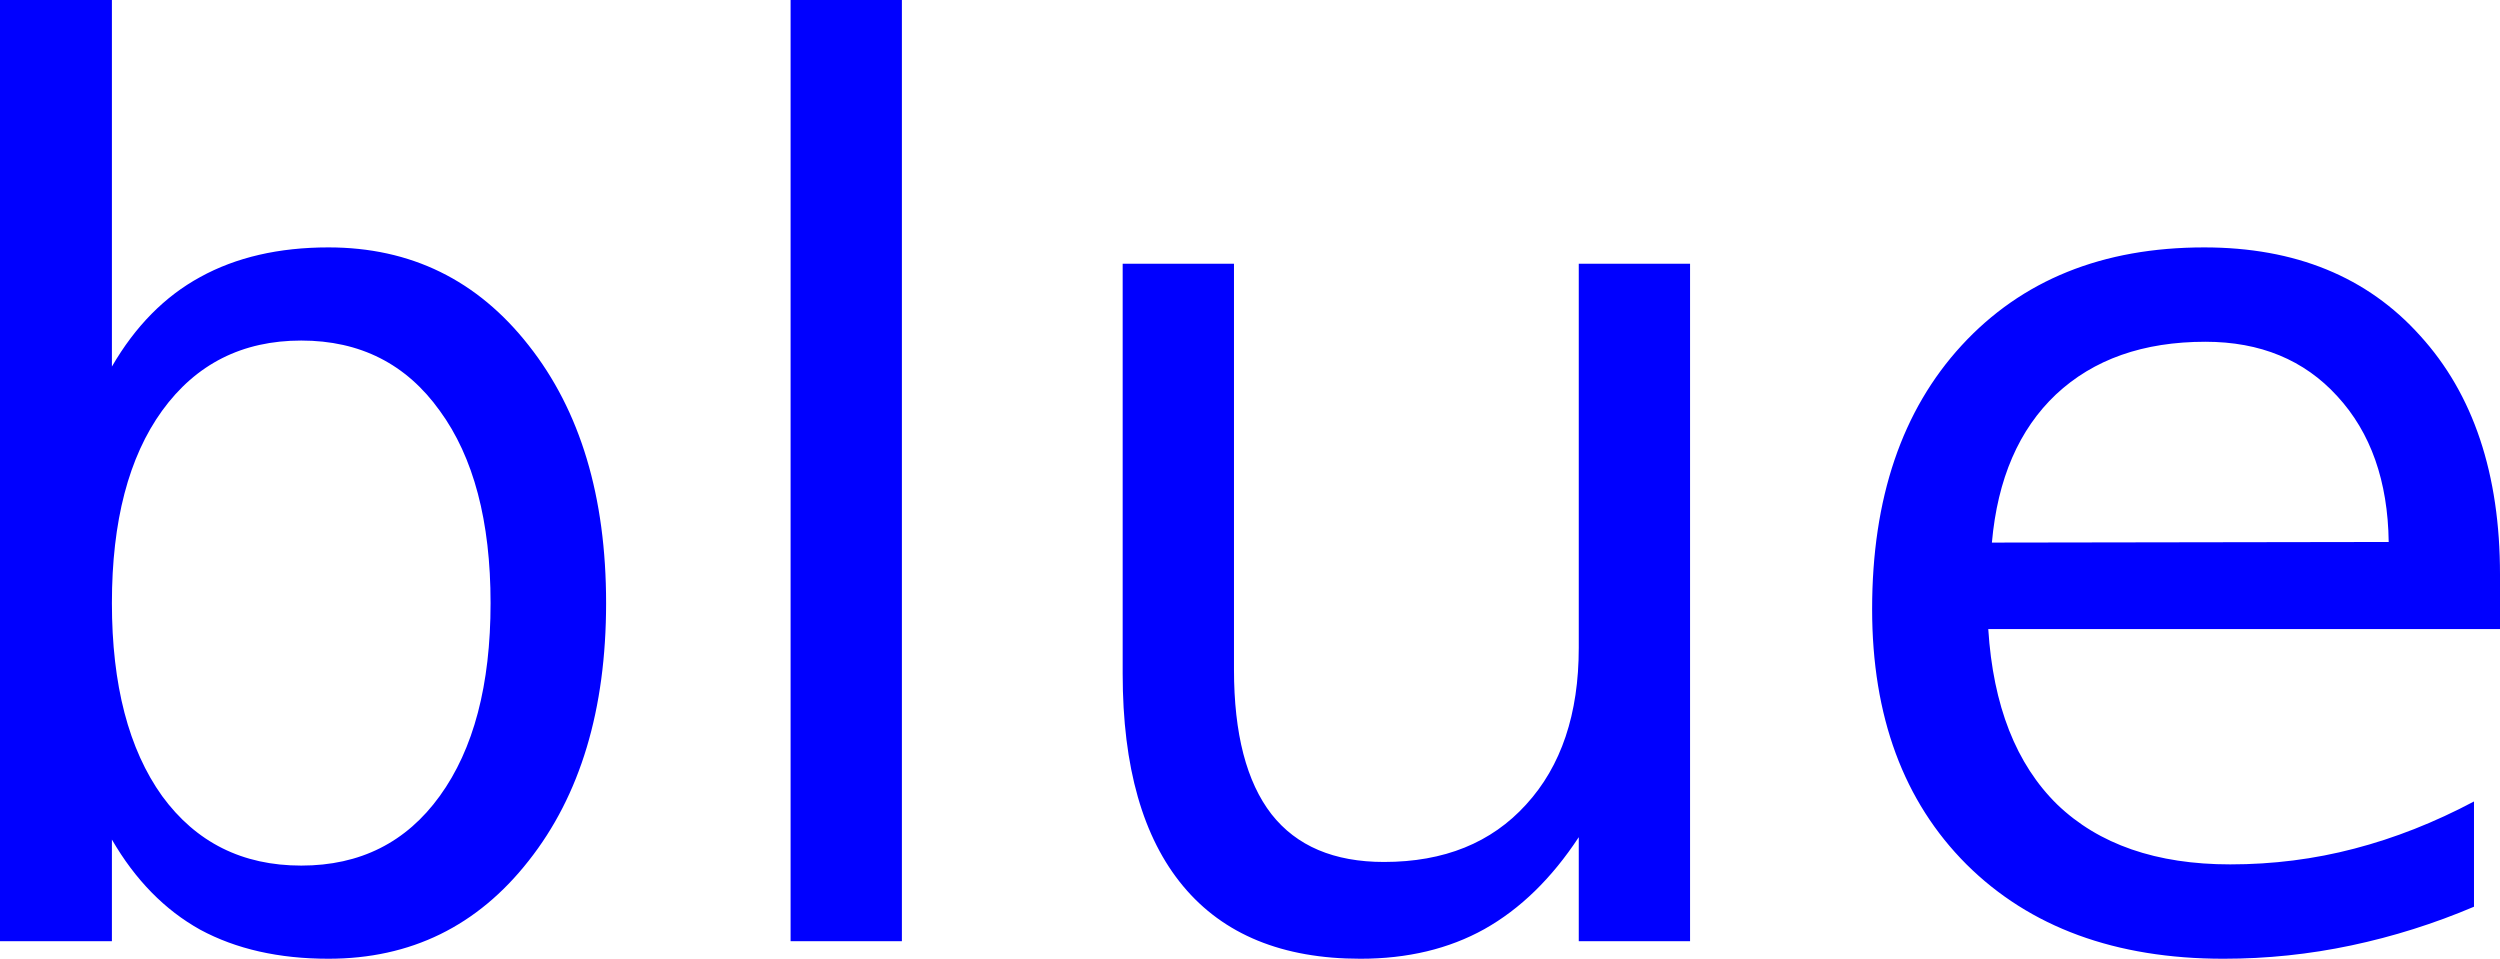
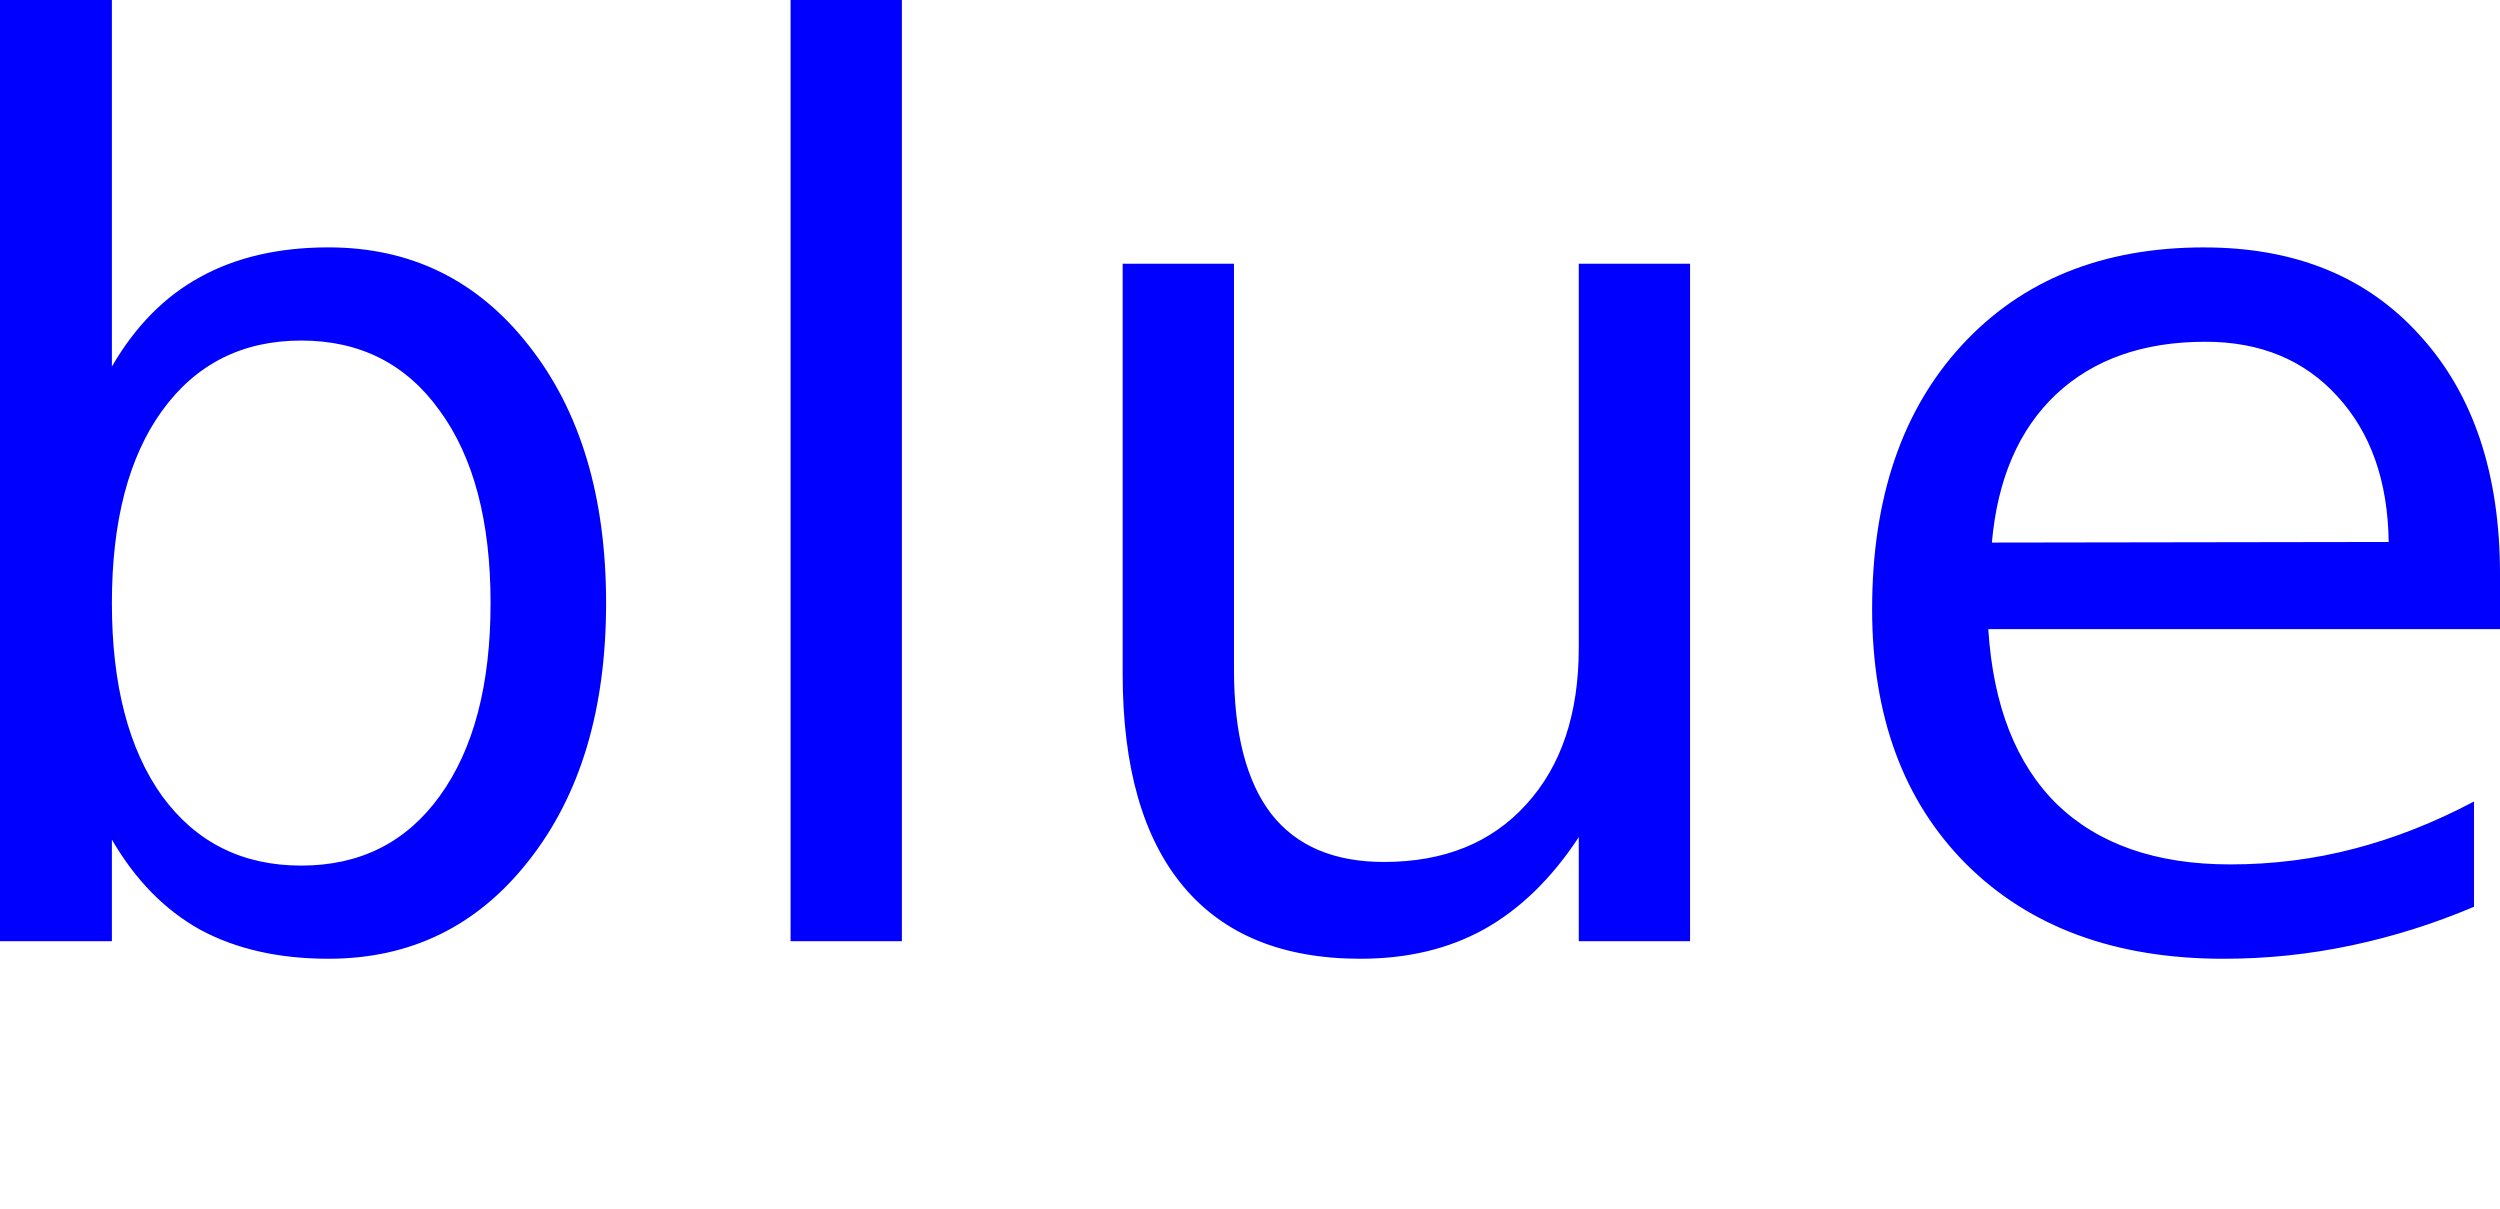
- <svg xmlns="http://www.w3.org/2000/svg" width="160.078mm" height="61.39mm" viewBox="0 0 160.078 61.39" version="1.1" id="svg8">
+ <svg xmlns="http://www.w3.org/2000/svg" width="160.078mm" height="77.39mm" viewBox="0 0 160.078 77.39" version="1.1" id="svg8">
  <defs id="defs2" />
  <g id="layer1" transform="translate(-25.15144,-96.94705)">
-     <path style="font-style:normal;font-weight:normal;font-size:79.322px;line-height:1.25;font-family:sans-serif;letter-spacing:0px;word-spacing:0px;fill:#0000ff;fill-opacity:1;stroke:none;stroke-width:7.495" d="m 95.061,366.414 v 227.779 h 27.082 v -24.594 c 5.66,9.759 12.785,17.031 21.373,21.812 8.686,4.684 19.029,7.027 31.033,7.027 19.909,0 36.061,-7.905 48.455,-23.715 12.492,-15.81 18.738,-36.597 18.738,-62.361 0,-25.764 -6.247,-46.552 -18.738,-62.361 -12.394,-15.81 -28.546,-23.715 -48.455,-23.715 -12.004,0 -22.348,2.392 -31.033,7.174 -8.588,4.684 -15.713,11.905 -21.373,21.664 v -88.711 z m 191.328,0 v 227.779 h 26.936 v -227.779 z m 342.107,59.873 c -24.593,0 -44.16,7.905 -58.701,23.715 -14.444,15.712 -21.666,36.987 -21.666,63.824 0,25.959 7.614,46.551 22.838,61.775 15.322,15.224 36.06,22.838 62.215,22.838 10.442,0 20.737,-1.074 30.887,-3.221 10.15,-2.147 20.055,-5.27 29.717,-9.369 v -25.473 c -9.564,5.075 -19.225,8.883 -28.984,11.42 -9.662,2.537 -19.665,3.805 -30.01,3.805 -17.859,0 -31.815,-4.831 -41.867,-14.492 -9.954,-9.759 -15.516,-23.909 -16.688,-42.451 h 123.844 v -13.176 c 0,-24.398 -6.442,-43.671 -19.324,-57.822 -12.784,-14.248 -30.204,-21.373 -52.26,-21.373 z m -261.74,3.953 v 99.25 c 0,22.544 4.88,39.67 14.639,51.381 9.759,11.711 24.057,17.568 42.893,17.568 11.418,0 21.42,-2.392 30.008,-7.174 8.686,-4.88 16.299,-12.296 22.838,-22.25 v 25.178 h 26.934 V 430.24 h -26.934 v 92.955 c 0,16.005 -4.246,28.643 -12.736,37.914 -8.393,9.271 -19.859,13.906 -34.4,13.906 -12.101,10e-6 -21.178,-3.855 -27.229,-11.564 -6.051,-7.807 -9.076,-19.469 -9.076,-34.986 v -98.225 z m -198.793,18.59 c 14.248,0 25.421,5.662 33.521,16.982 8.198,11.223 12.297,26.74 12.297,46.551 0,19.811 -4.099,35.377 -12.297,46.697 -8.1,11.223 -19.273,16.834 -33.521,16.834 -14.248,0 -25.472,-5.611 -33.67,-16.834 -8.1,-11.321 -12.15,-26.886 -12.15,-46.697 0,-19.811 4.05,-35.328 12.15,-46.551 8.198,-11.321 19.422,-16.982 33.67,-16.982 z m 460.826,0.293 c 13.272,0 23.91,4.393 31.912,13.176 8.1,8.783 12.248,20.543 12.443,35.279 l -96.029,0.146 c 1.366,-15.419 6.537,-27.375 15.516,-35.865 9.076,-8.49 21.129,-12.736 36.158,-12.736 z" transform="scale(0.2645833)" id="path1064" />
+     <path style="font-style:normal;font-weight:normal;font-size:79.322px;line-height:1.25;font-family:sans-serif;letter-spacing:0px;word-spacing:0px;fill:#0000ff;fill-opacity:1;stroke:none;stroke-width:1.983" d="m 25.151,96.947 v 60.267 h 7.165 v -6.507 c 1.498,2.582 3.383,4.506 5.655,5.771 2.298,1.239 5.035,1.859 8.211,1.859 5.267,0 9.541,-2.092 12.82,-6.275 3.305,-4.183 4.958,-9.683 4.958,-16.5 0,-6.817 -1.653,-12.317 -4.958,-16.5 -3.279,-4.183 -7.553,-6.275 -12.82,-6.275 -3.176,0 -5.913,0.633 -8.211,1.898 -2.272,1.239 -4.157,3.15 -5.655,5.732 V 96.947 Z m 50.622,0 v 60.267 h 7.127 V 96.947 Z m 90.516,15.841 c -6.507,0 -11.684,2.092 -15.531,6.275 -3.822,4.157 -5.732,9.786 -5.732,16.887 0,6.868 2.014,12.317 6.043,16.345 4.054,4.028 9.541,6.043 16.461,6.043 2.763,0 5.487,-0.284 8.172,-0.852 2.685,-0.568 5.306,-1.394 7.863,-2.479 v -6.74 c -2.53,1.343 -5.087,2.35 -7.669,3.022 -2.556,0.671 -5.203,1.007 -7.94,1.007 -4.725,0 -8.418,-1.278 -11.077,-3.834 -2.634,-2.582 -4.105,-6.326 -4.415,-11.232 h 32.767 v -3.486 c 0,-6.455 -1.704,-11.555 -5.113,-15.299 -3.383,-3.77 -7.991,-5.655 -13.827,-5.655 z m -69.252,1.046 v 26.26 c 0,5.965 1.291,10.496 3.873,13.595 2.582,3.099 6.365,4.648 11.349,4.648 3.021,0 5.667,-0.633 7.94,-1.898 2.298,-1.291 4.313,-3.253 6.043,-5.887 v 6.662 h 7.126 v -43.379 h -7.126 v 24.594 c 0,4.235 -1.123,7.578 -3.37,10.031 -2.221,2.453 -5.254,3.679 -9.102,3.679 -3.202,1e-5 -5.603,-1.02 -7.204,-3.06 -1.601,-2.066 -2.401,-5.151 -2.401,-9.257 v -25.989 z m -52.597,4.919 c 3.77,0 6.726,1.498 8.869,4.493 2.169,2.969 3.254,7.075 3.254,12.317 0,5.242 -1.085,9.36 -3.254,12.355 -2.143,2.969 -5.099,4.454 -8.869,4.454 -3.77,0 -6.74,-1.485 -8.909,-4.454 -2.143,-2.995 -3.215,-7.114 -3.215,-12.355 0,-5.242 1.072,-9.347 3.215,-12.317 2.169,-2.995 5.139,-4.493 8.909,-4.493 z m 121.927,0.077 c 3.512,0 6.326,1.162 8.443,3.486 2.143,2.324 3.241,5.435 3.292,9.334 l -25.408,0.039 c 0.361,-4.08 1.73,-7.243 4.105,-9.489 2.401,-2.246 5.59,-3.37 9.567,-3.37 z" id="path1064" />
  </g>
</svg>
